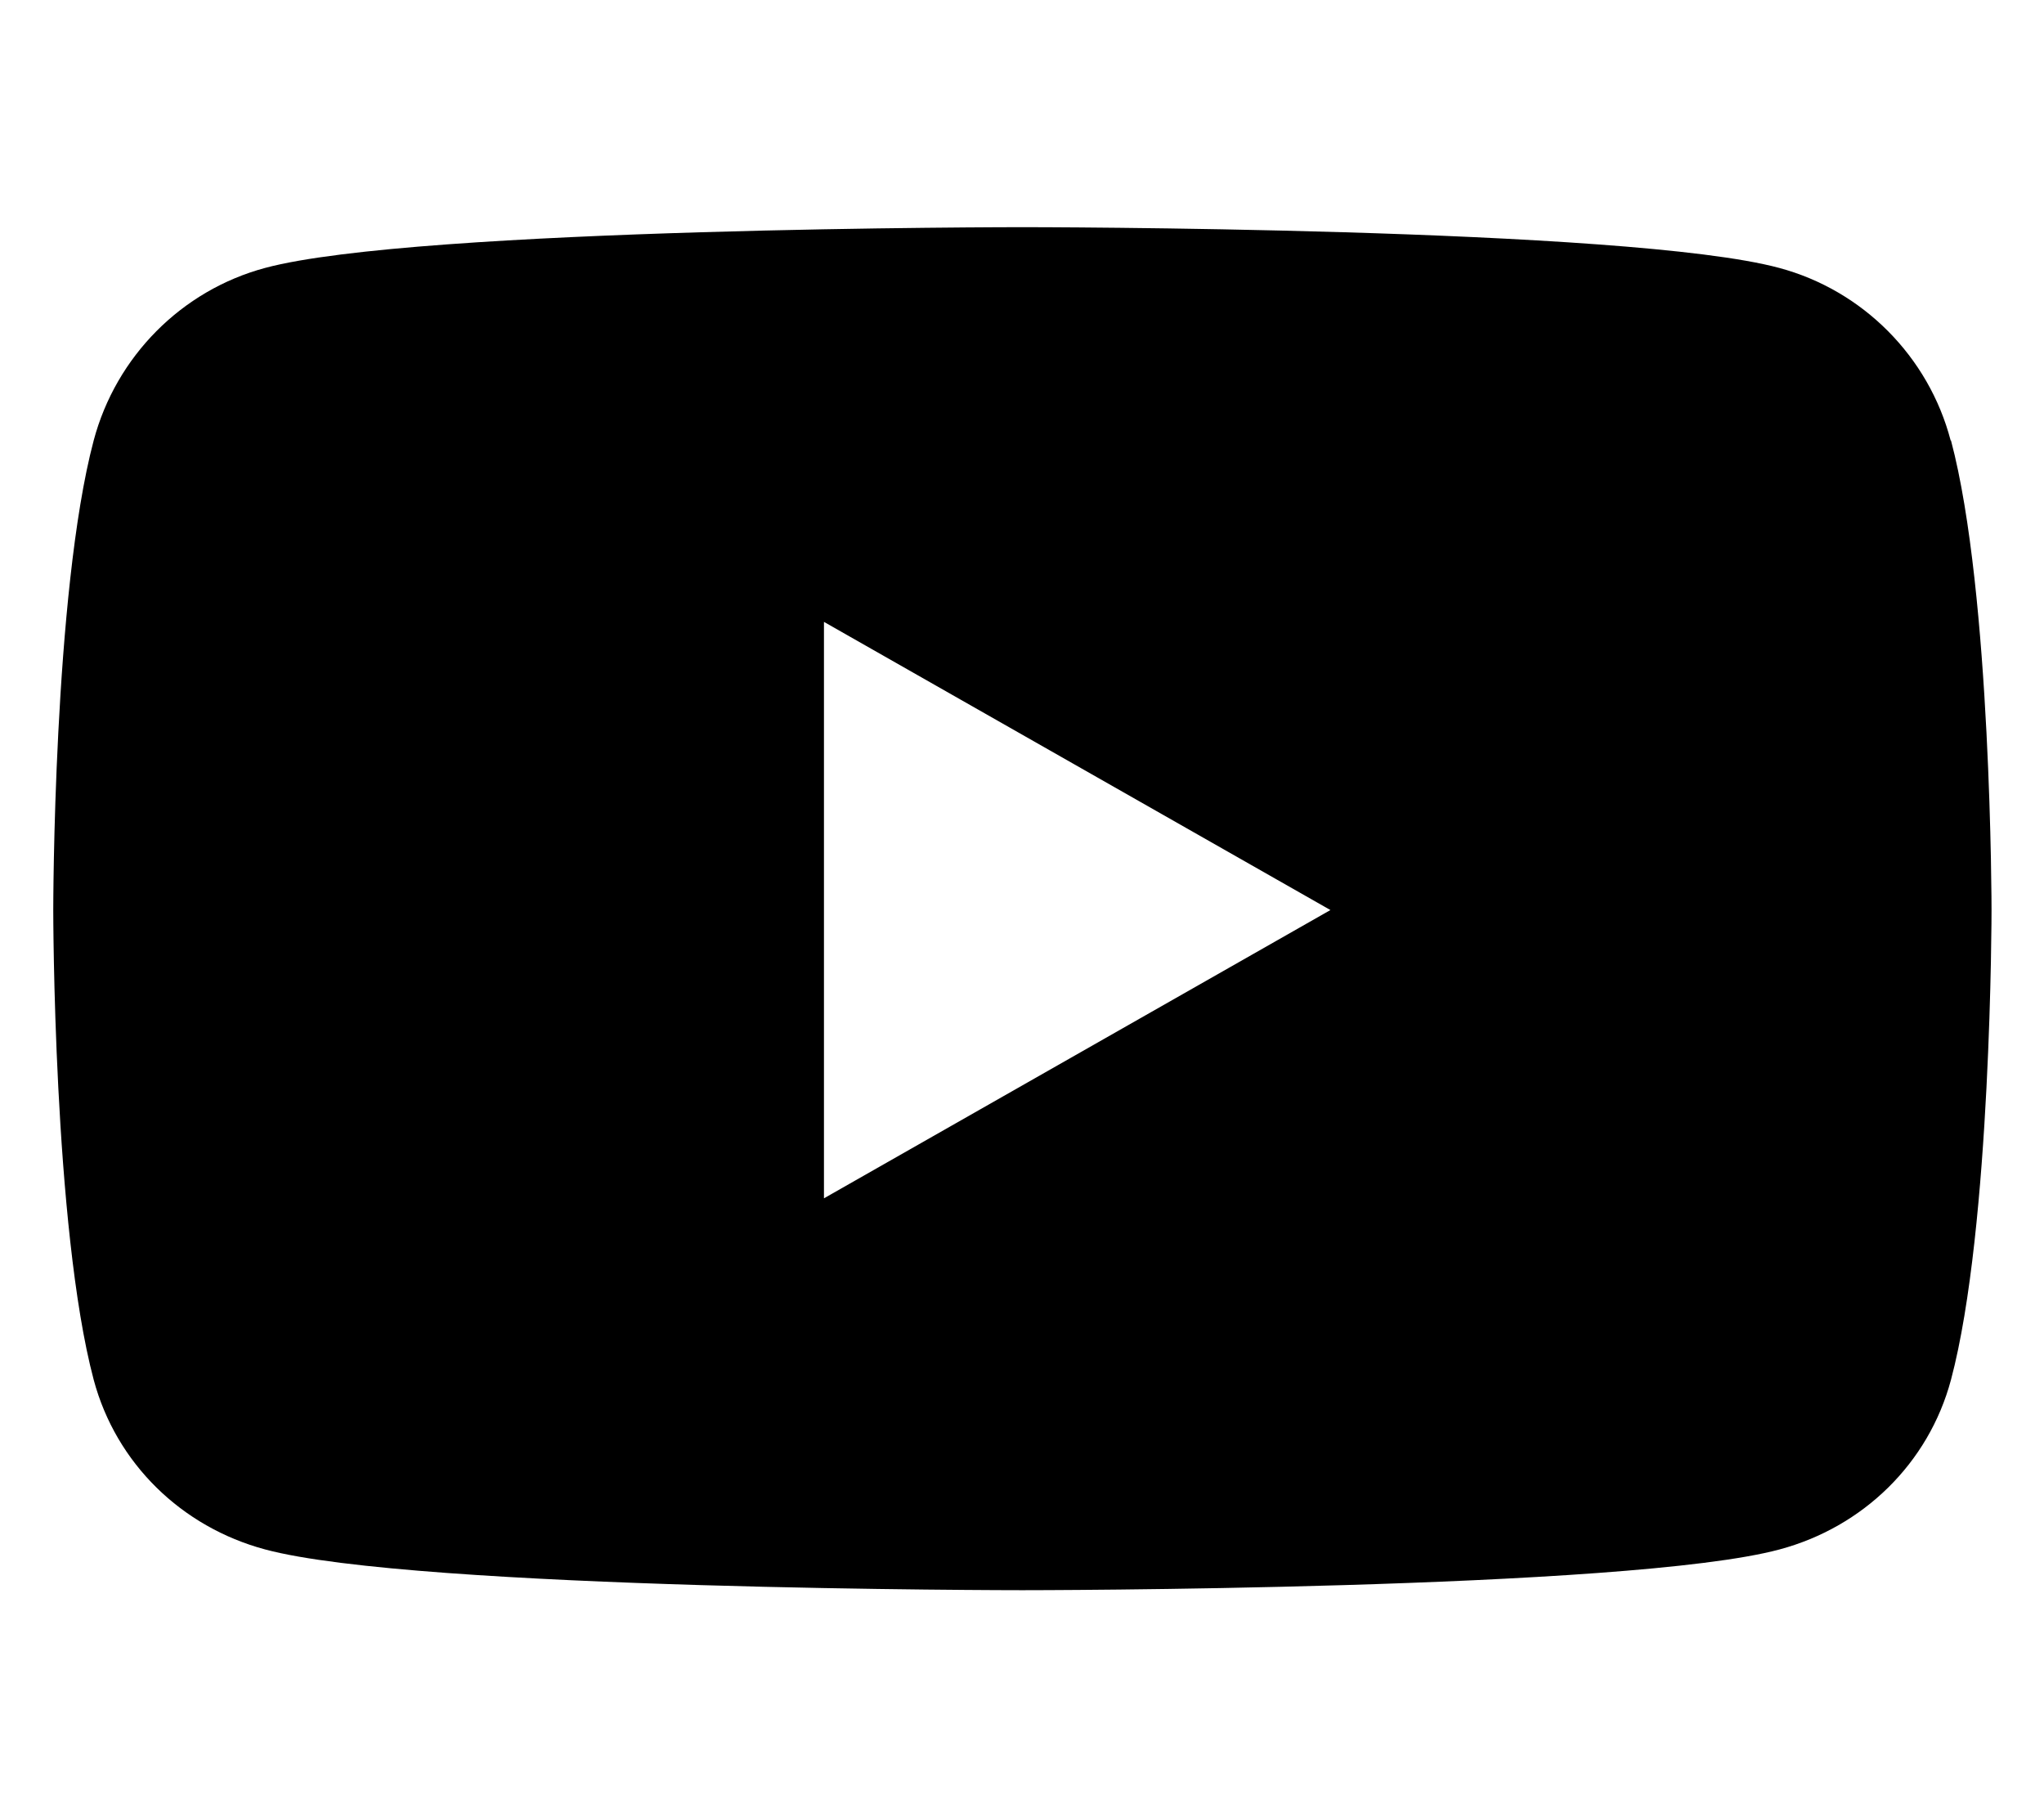
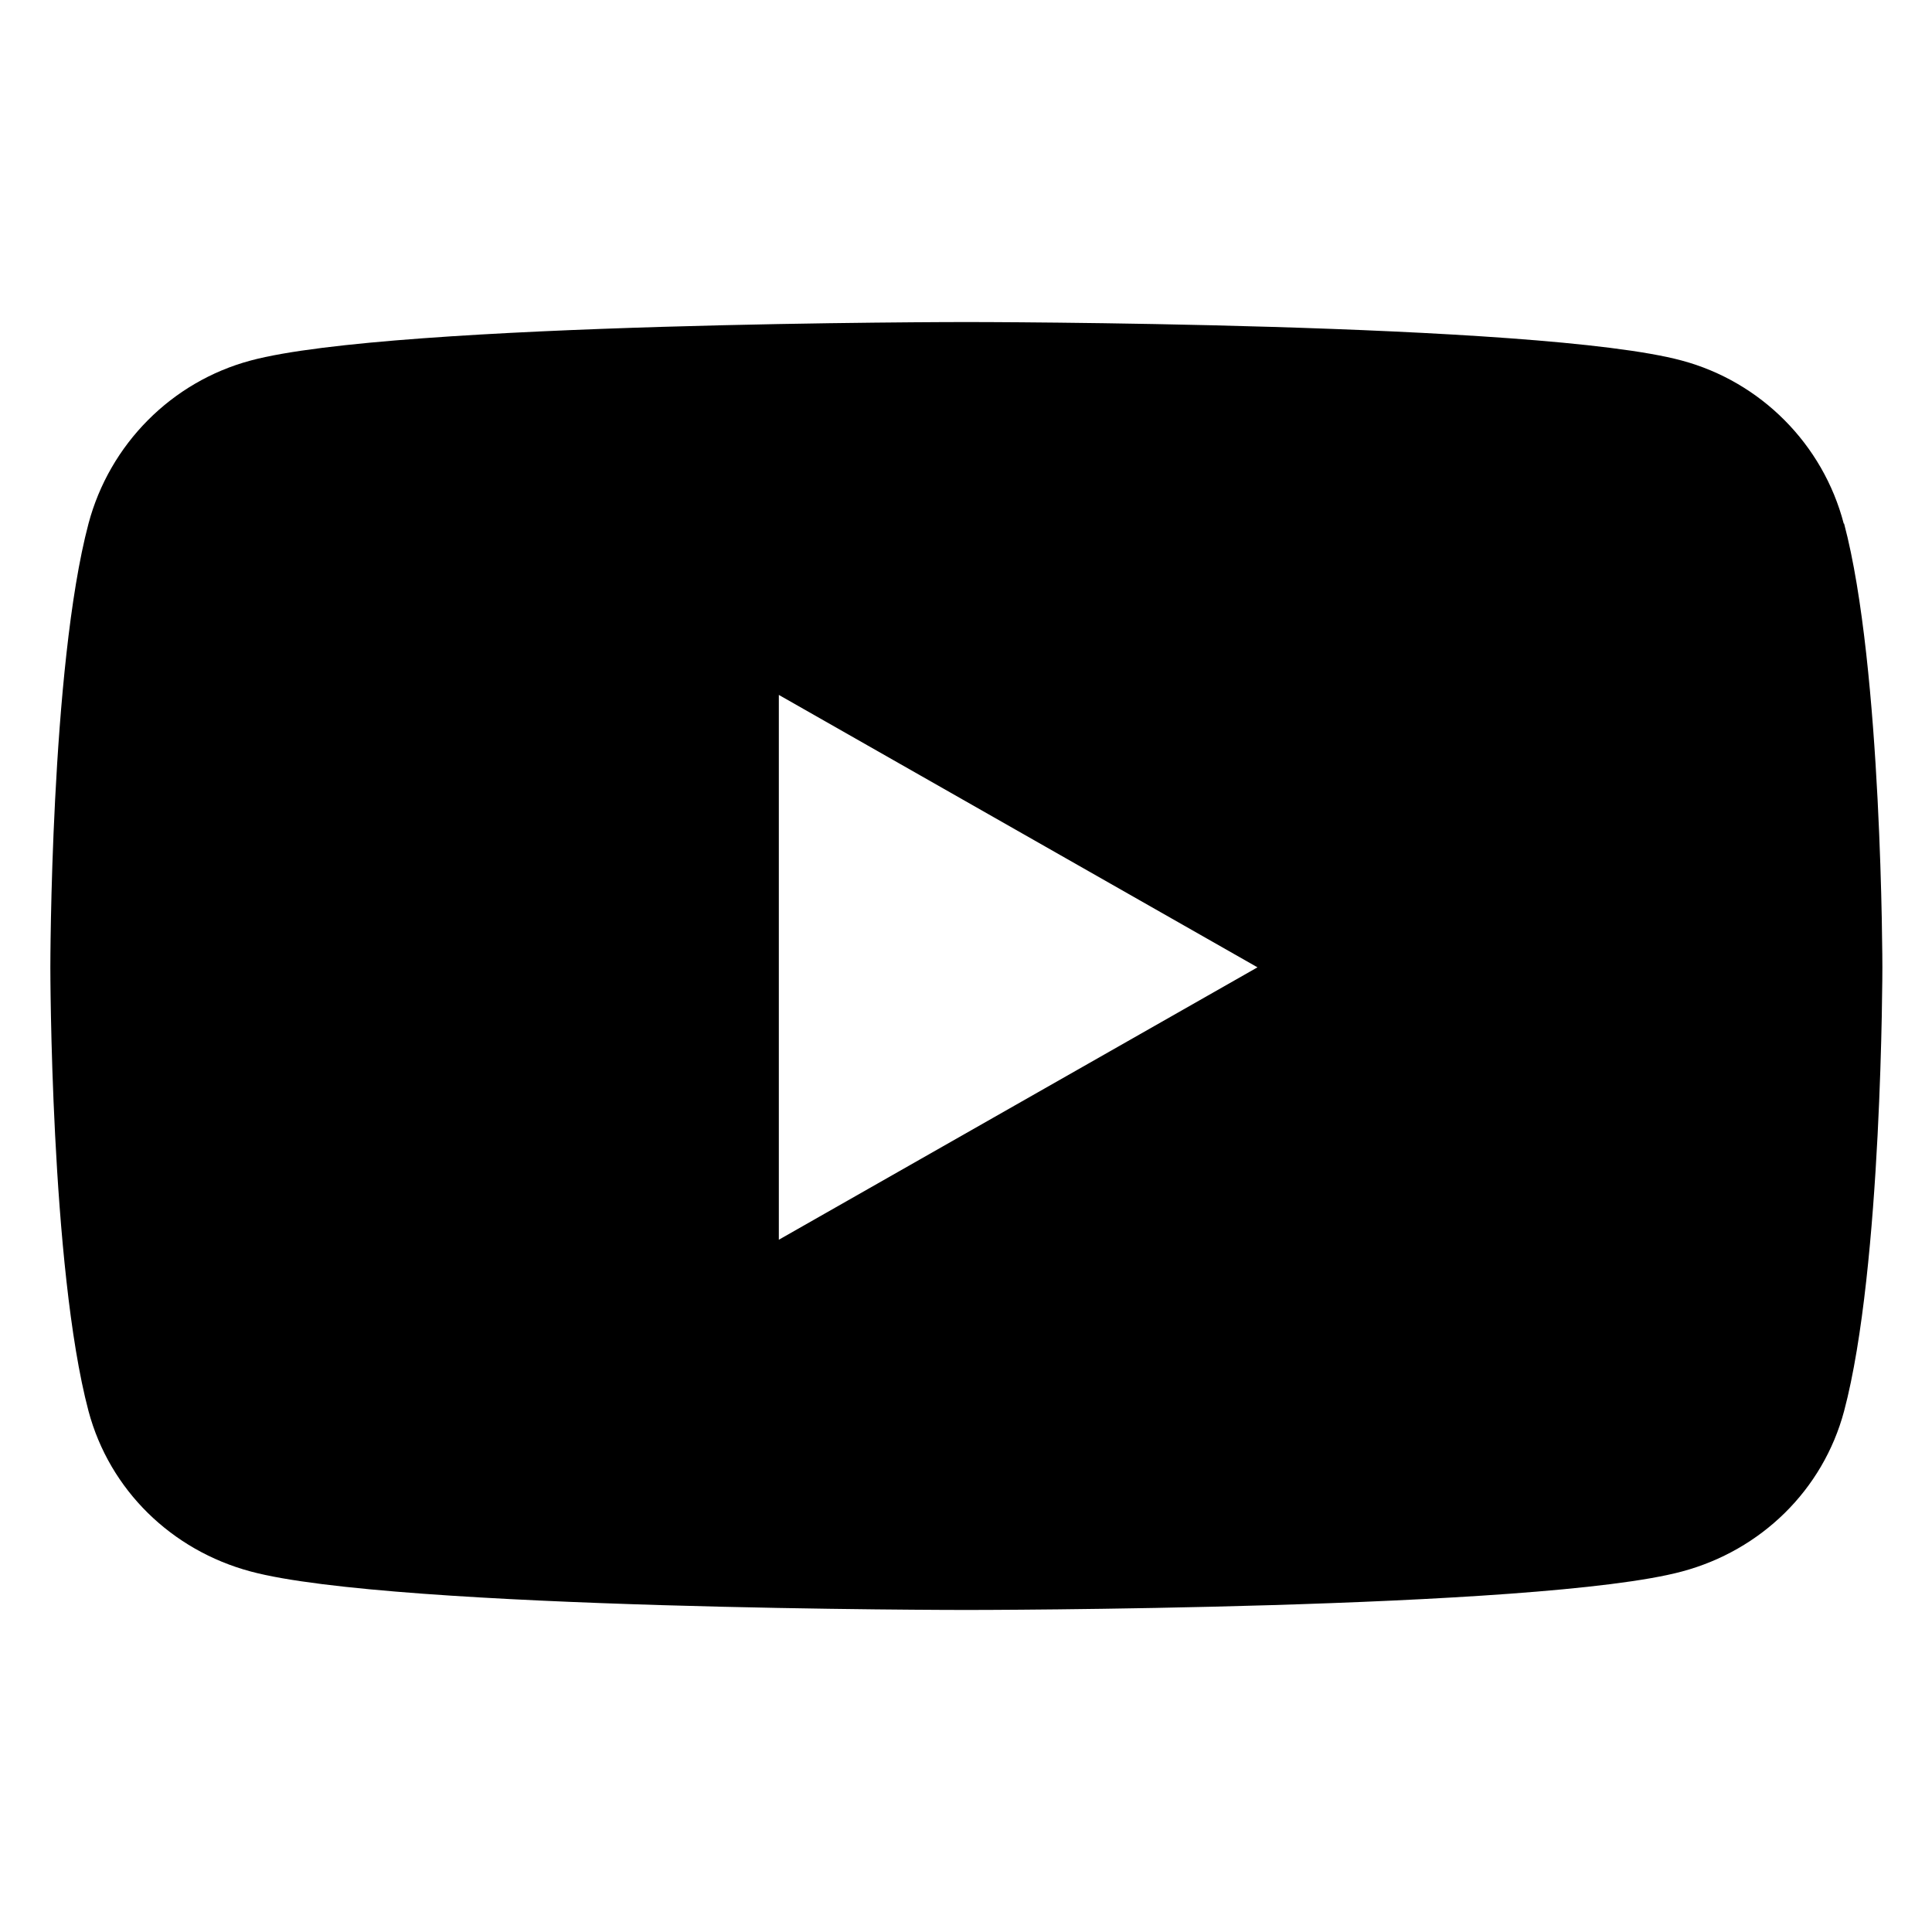
- <svg xmlns="http://www.w3.org/2000/svg" width="18" height="16" viewBox="0 0 18 16" fill="none">
-   <path d="M17.178 3.878C16.984 3.138 16.403 2.556 15.669 2.359C14.341 2 9.003 2 9.003 2C9.003 2 3.666 2 2.334 2.359C1.6 2.556 1.022 3.138 0.825 3.878C0.469 5.219 0.469 8.012 0.469 8.012C0.469 8.012 0.469 10.806 0.825 12.147C1.022 12.884 1.6 13.444 2.334 13.641C3.666 14 9.003 14 9.003 14C9.003 14 14.341 14 15.672 13.641C16.406 13.444 16.984 12.884 17.181 12.147C17.538 10.806 17.538 8.012 17.538 8.012C17.538 8.012 17.538 5.219 17.181 3.878H17.178ZM7.256 10.55V5.475L11.716 8.012L7.256 10.55Z" fill="black" />
+ <svg xmlns="http://www.w3.org/2000/svg" width="16" height="16" viewBox="0 0 16 16" fill="none">
+   <path d="M15.269 4.336C15.097 3.678 14.581 3.161 13.928 2.986C12.747 2.667 8.003 2.667 8.003 2.667C8.003 2.667 3.258 2.667 2.075 2.986C1.422 3.161 0.908 3.678 0.733 4.336C0.417 5.528 0.417 8.011 0.417 8.011C0.417 8.011 0.417 10.494 0.733 11.686C0.908 12.341 1.422 12.839 2.075 13.014C3.258 13.333 8.003 13.333 8.003 13.333C8.003 13.333 12.747 13.333 13.931 13.014C14.583 12.839 15.097 12.341 15.272 11.686C15.589 10.494 15.589 8.011 15.589 8.011C15.589 8.011 15.589 5.528 15.272 4.336H15.269ZM6.45 10.267V5.755L10.414 8.011L6.45 10.267Z" fill="black" />
</svg>
